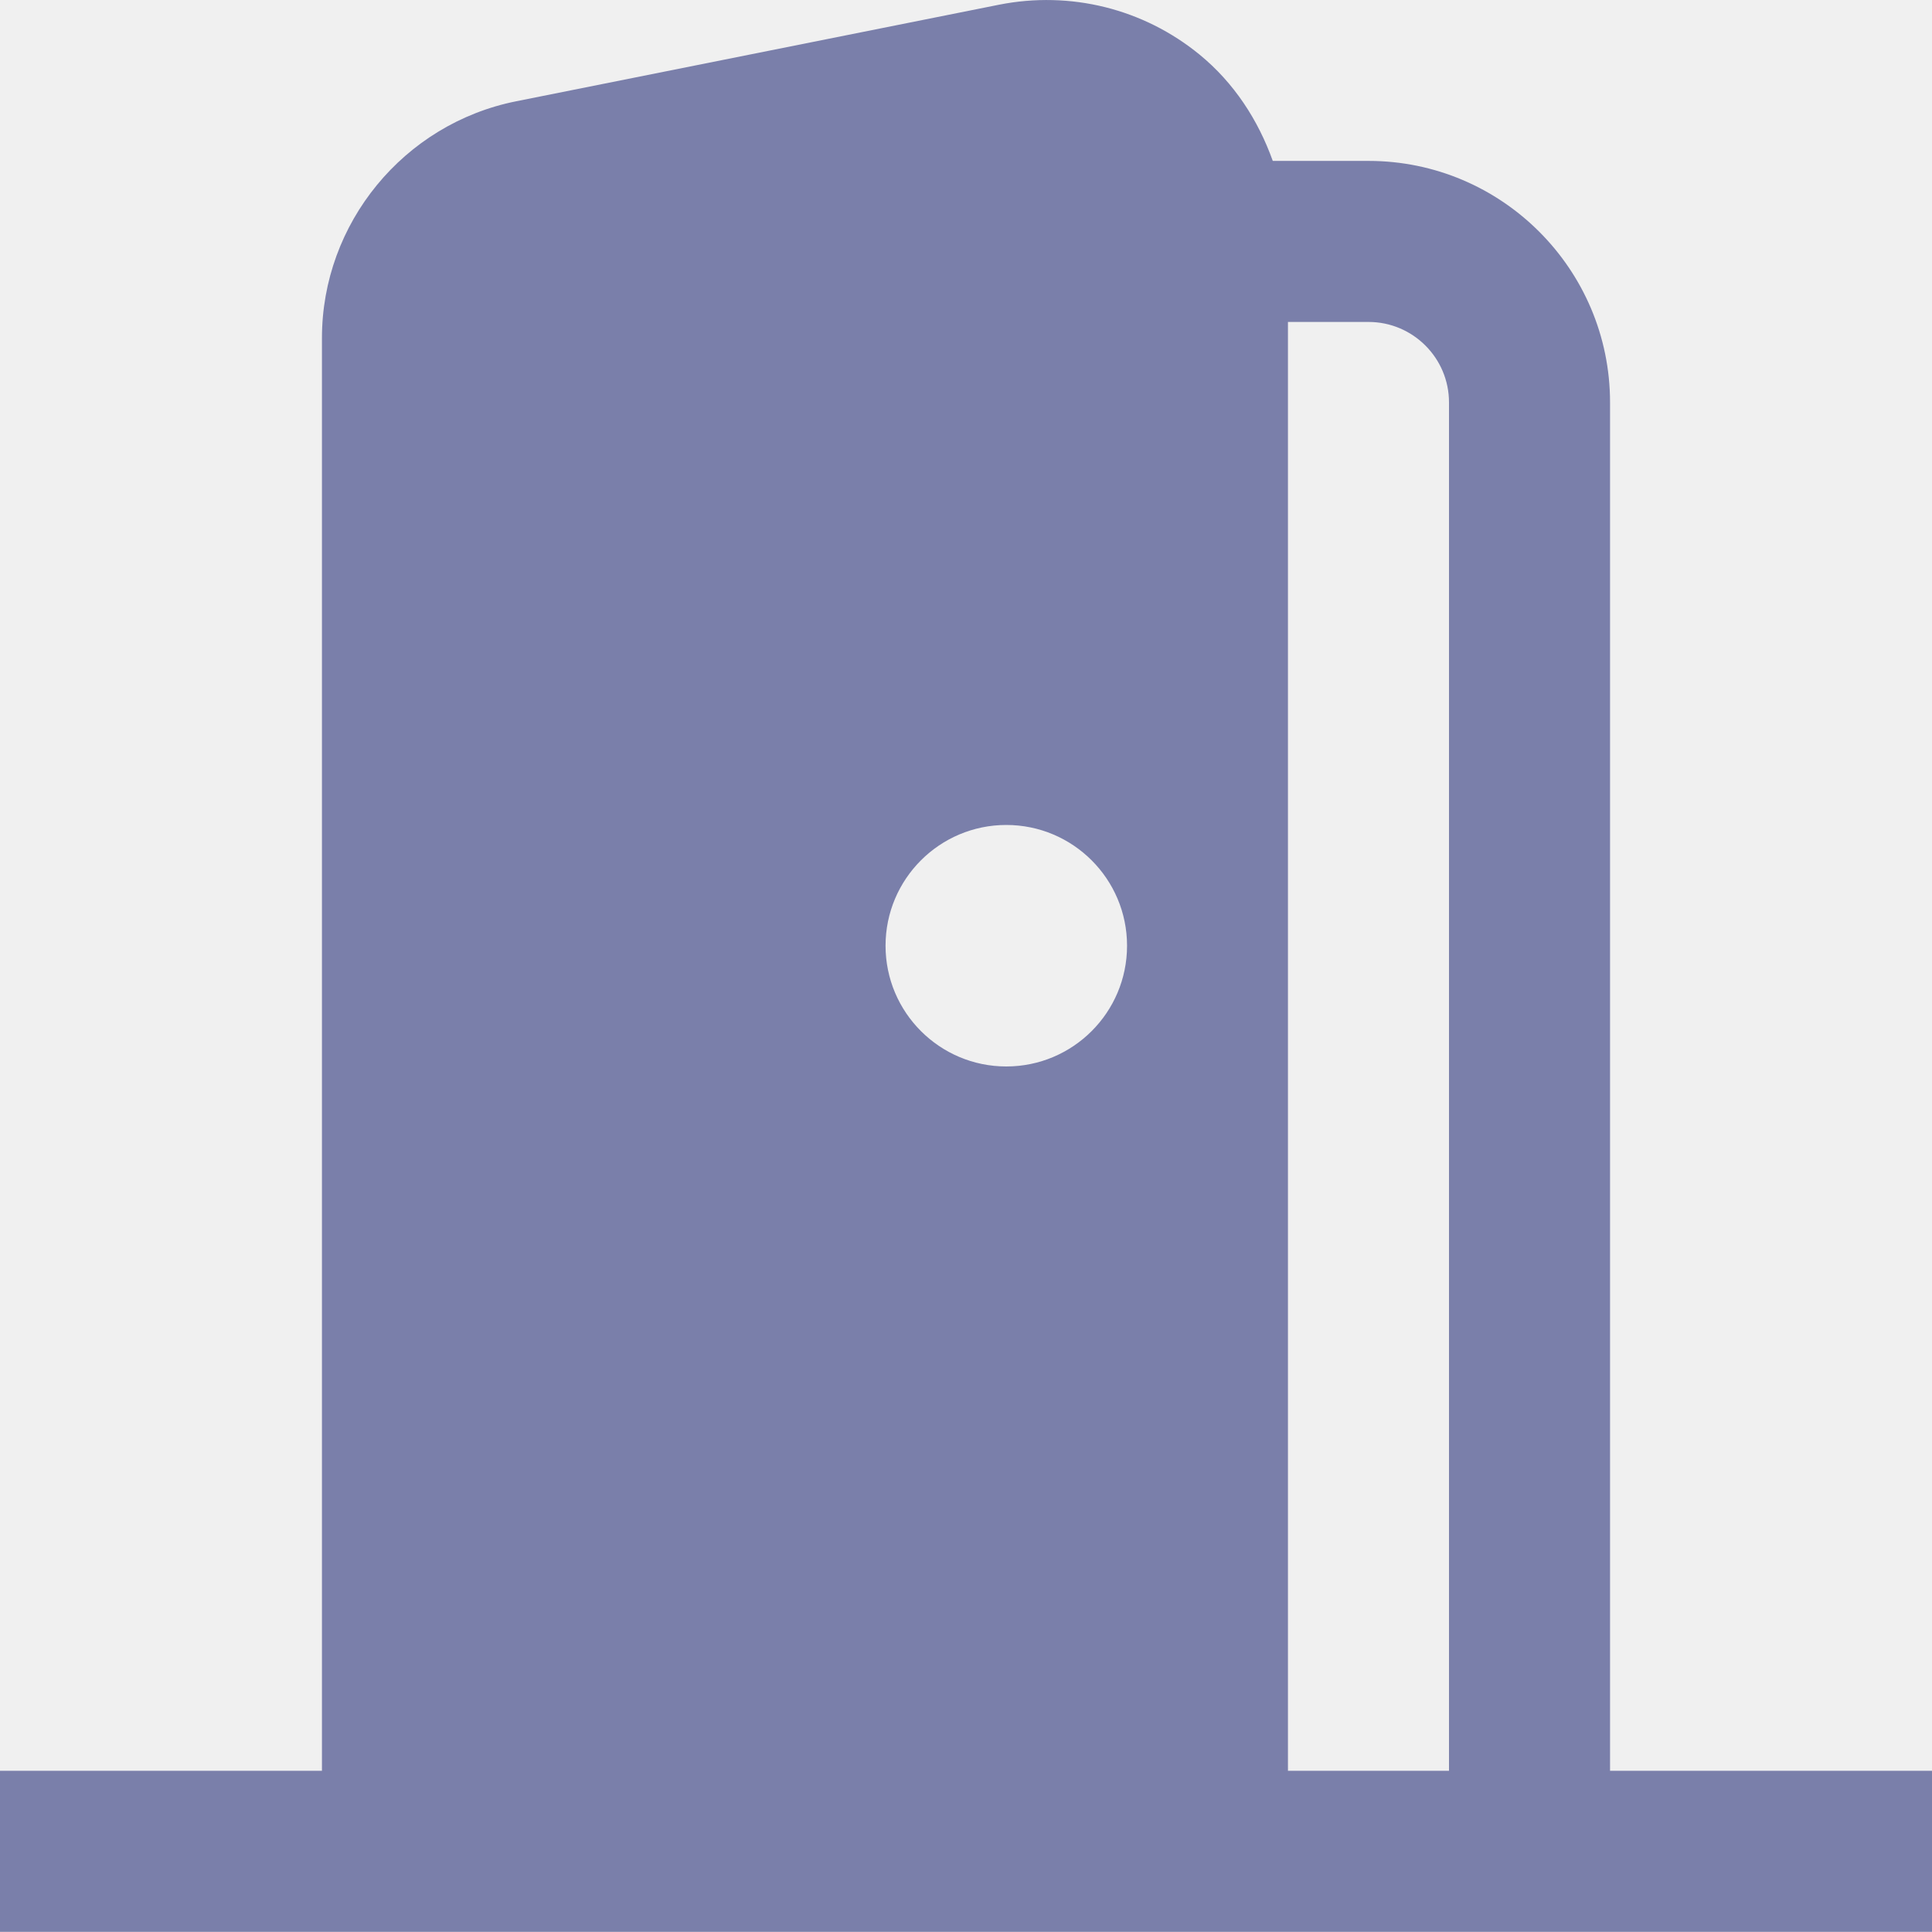
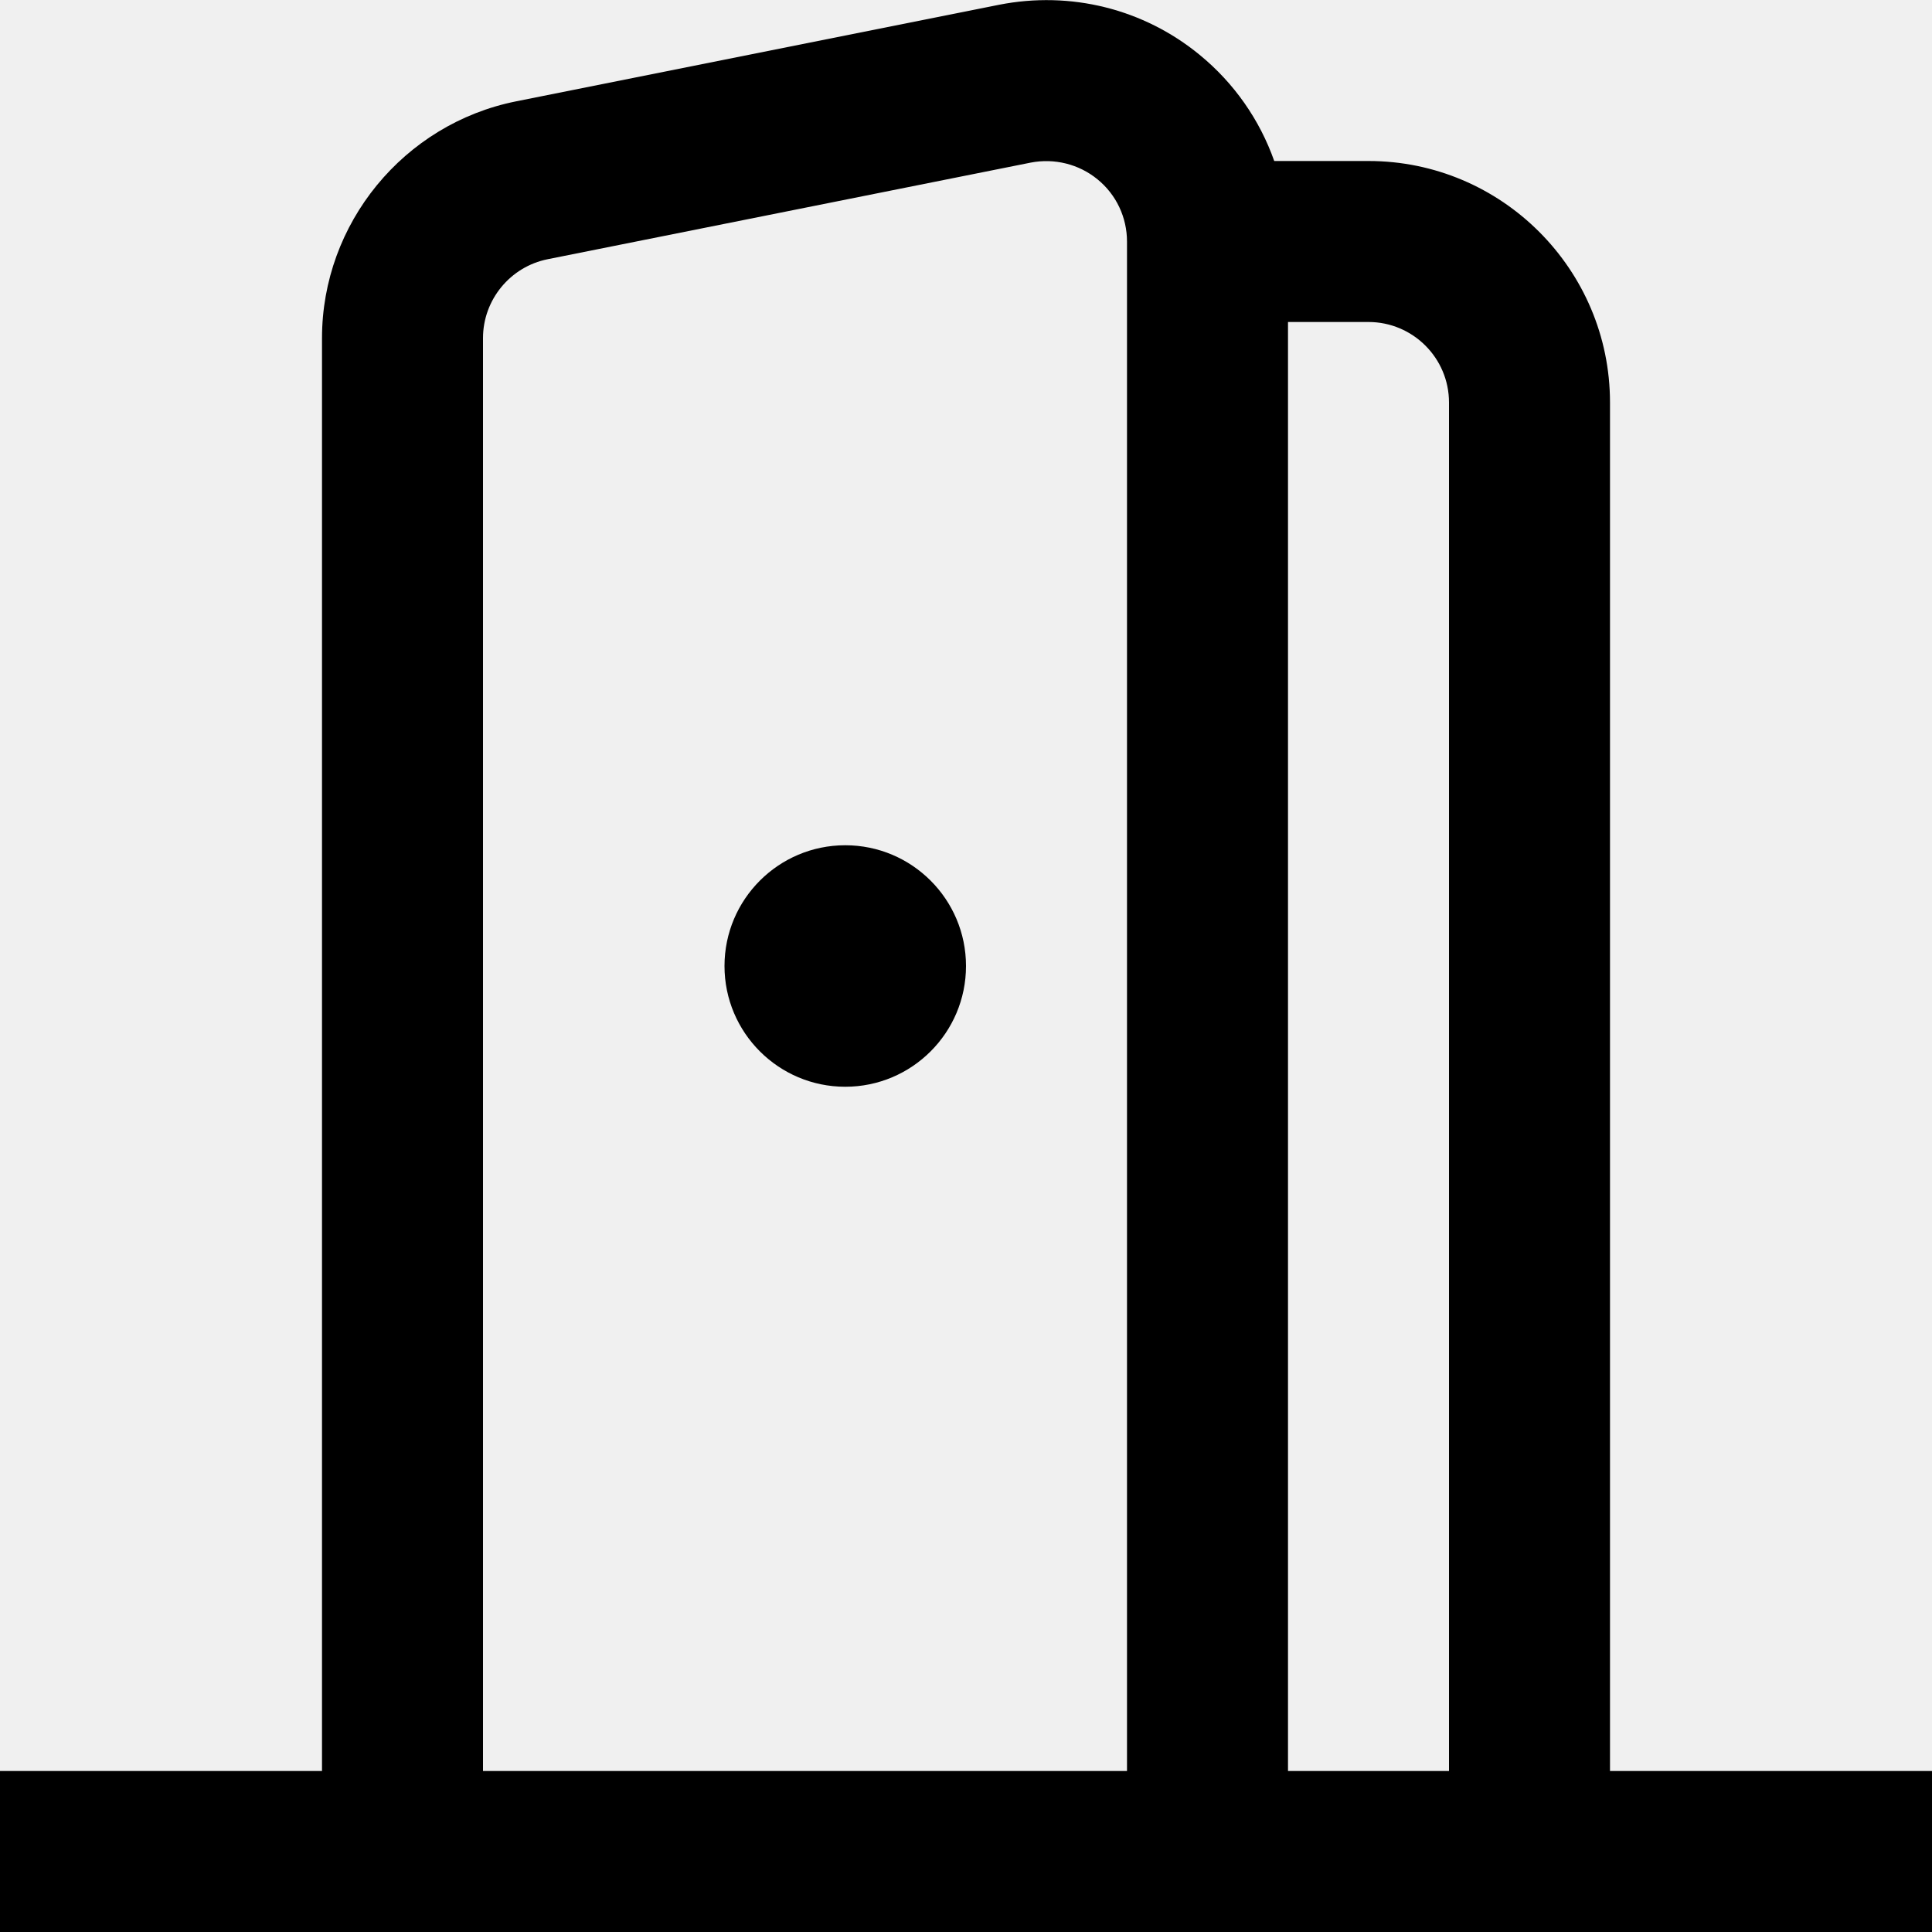
- <svg xmlns="http://www.w3.org/2000/svg" width="14" height="14" viewBox="0 0 14 14" fill="none">
-   <g clip-path="url(#clip0_534_24179)">
-     <path d="M11.667 12.832V2.916C11.667 1.951 10.882 1.166 9.917 1.166H9.223C9.117 0.87 8.943 0.601 8.693 0.396C8.286 0.063 7.757 -0.068 7.24 0.034L3.74 0.734C2.925 0.897 2.333 1.619 2.333 2.449V12.832H0V13.999H14V12.832H11.667ZM7.292 7.728C6.809 7.728 6.417 7.336 6.417 6.853C6.417 6.37 6.809 5.978 7.292 5.978C7.775 5.978 8.167 6.37 8.167 6.853C8.167 7.336 7.775 7.728 7.292 7.728ZM10.5 12.832H9.333V2.333H9.917C10.238 2.333 10.5 2.594 10.5 2.916V12.832Z" fill="#7A7FAA" />
-   </g>
-   <defs>
-     <clipPath id="clip0_534_24179">
-       <rect width="14" height="14" fill="white" />
-     </clipPath>
-   </defs>
+ <svg xmlns="http://www.w3.org/2000/svg" id="Layer_1" data-name="Layer 1" viewBox="0 0 24 24" width="512" height="512">
+   <path d="M20,22V5c0-1.654-1.346-3-3-3h-1.171c-.18-.51-.497-.967-.927-1.319C14.205,.109,13.298-.115,12.412,.059L6.411,1.259c-1.397,.28-2.411,1.518-2.411,2.941V22H0v2H24v-2h-4Zm-2-17V22h-2V4h1c.551,0,1,.448,1,1Zm-12-.8c0-.475,.338-.887,.804-.98l6-1.2c.293-.057,.598,.018,.83,.208,.233,.19,.366,.473,.366,.773V22H6V4.2Zm6,7.8c0,.828-.672,1.5-1.5,1.5s-1.5-.672-1.5-1.5,.672-1.5,1.5-1.5,1.5,.672,1.5,1.5Z" />
</svg>
